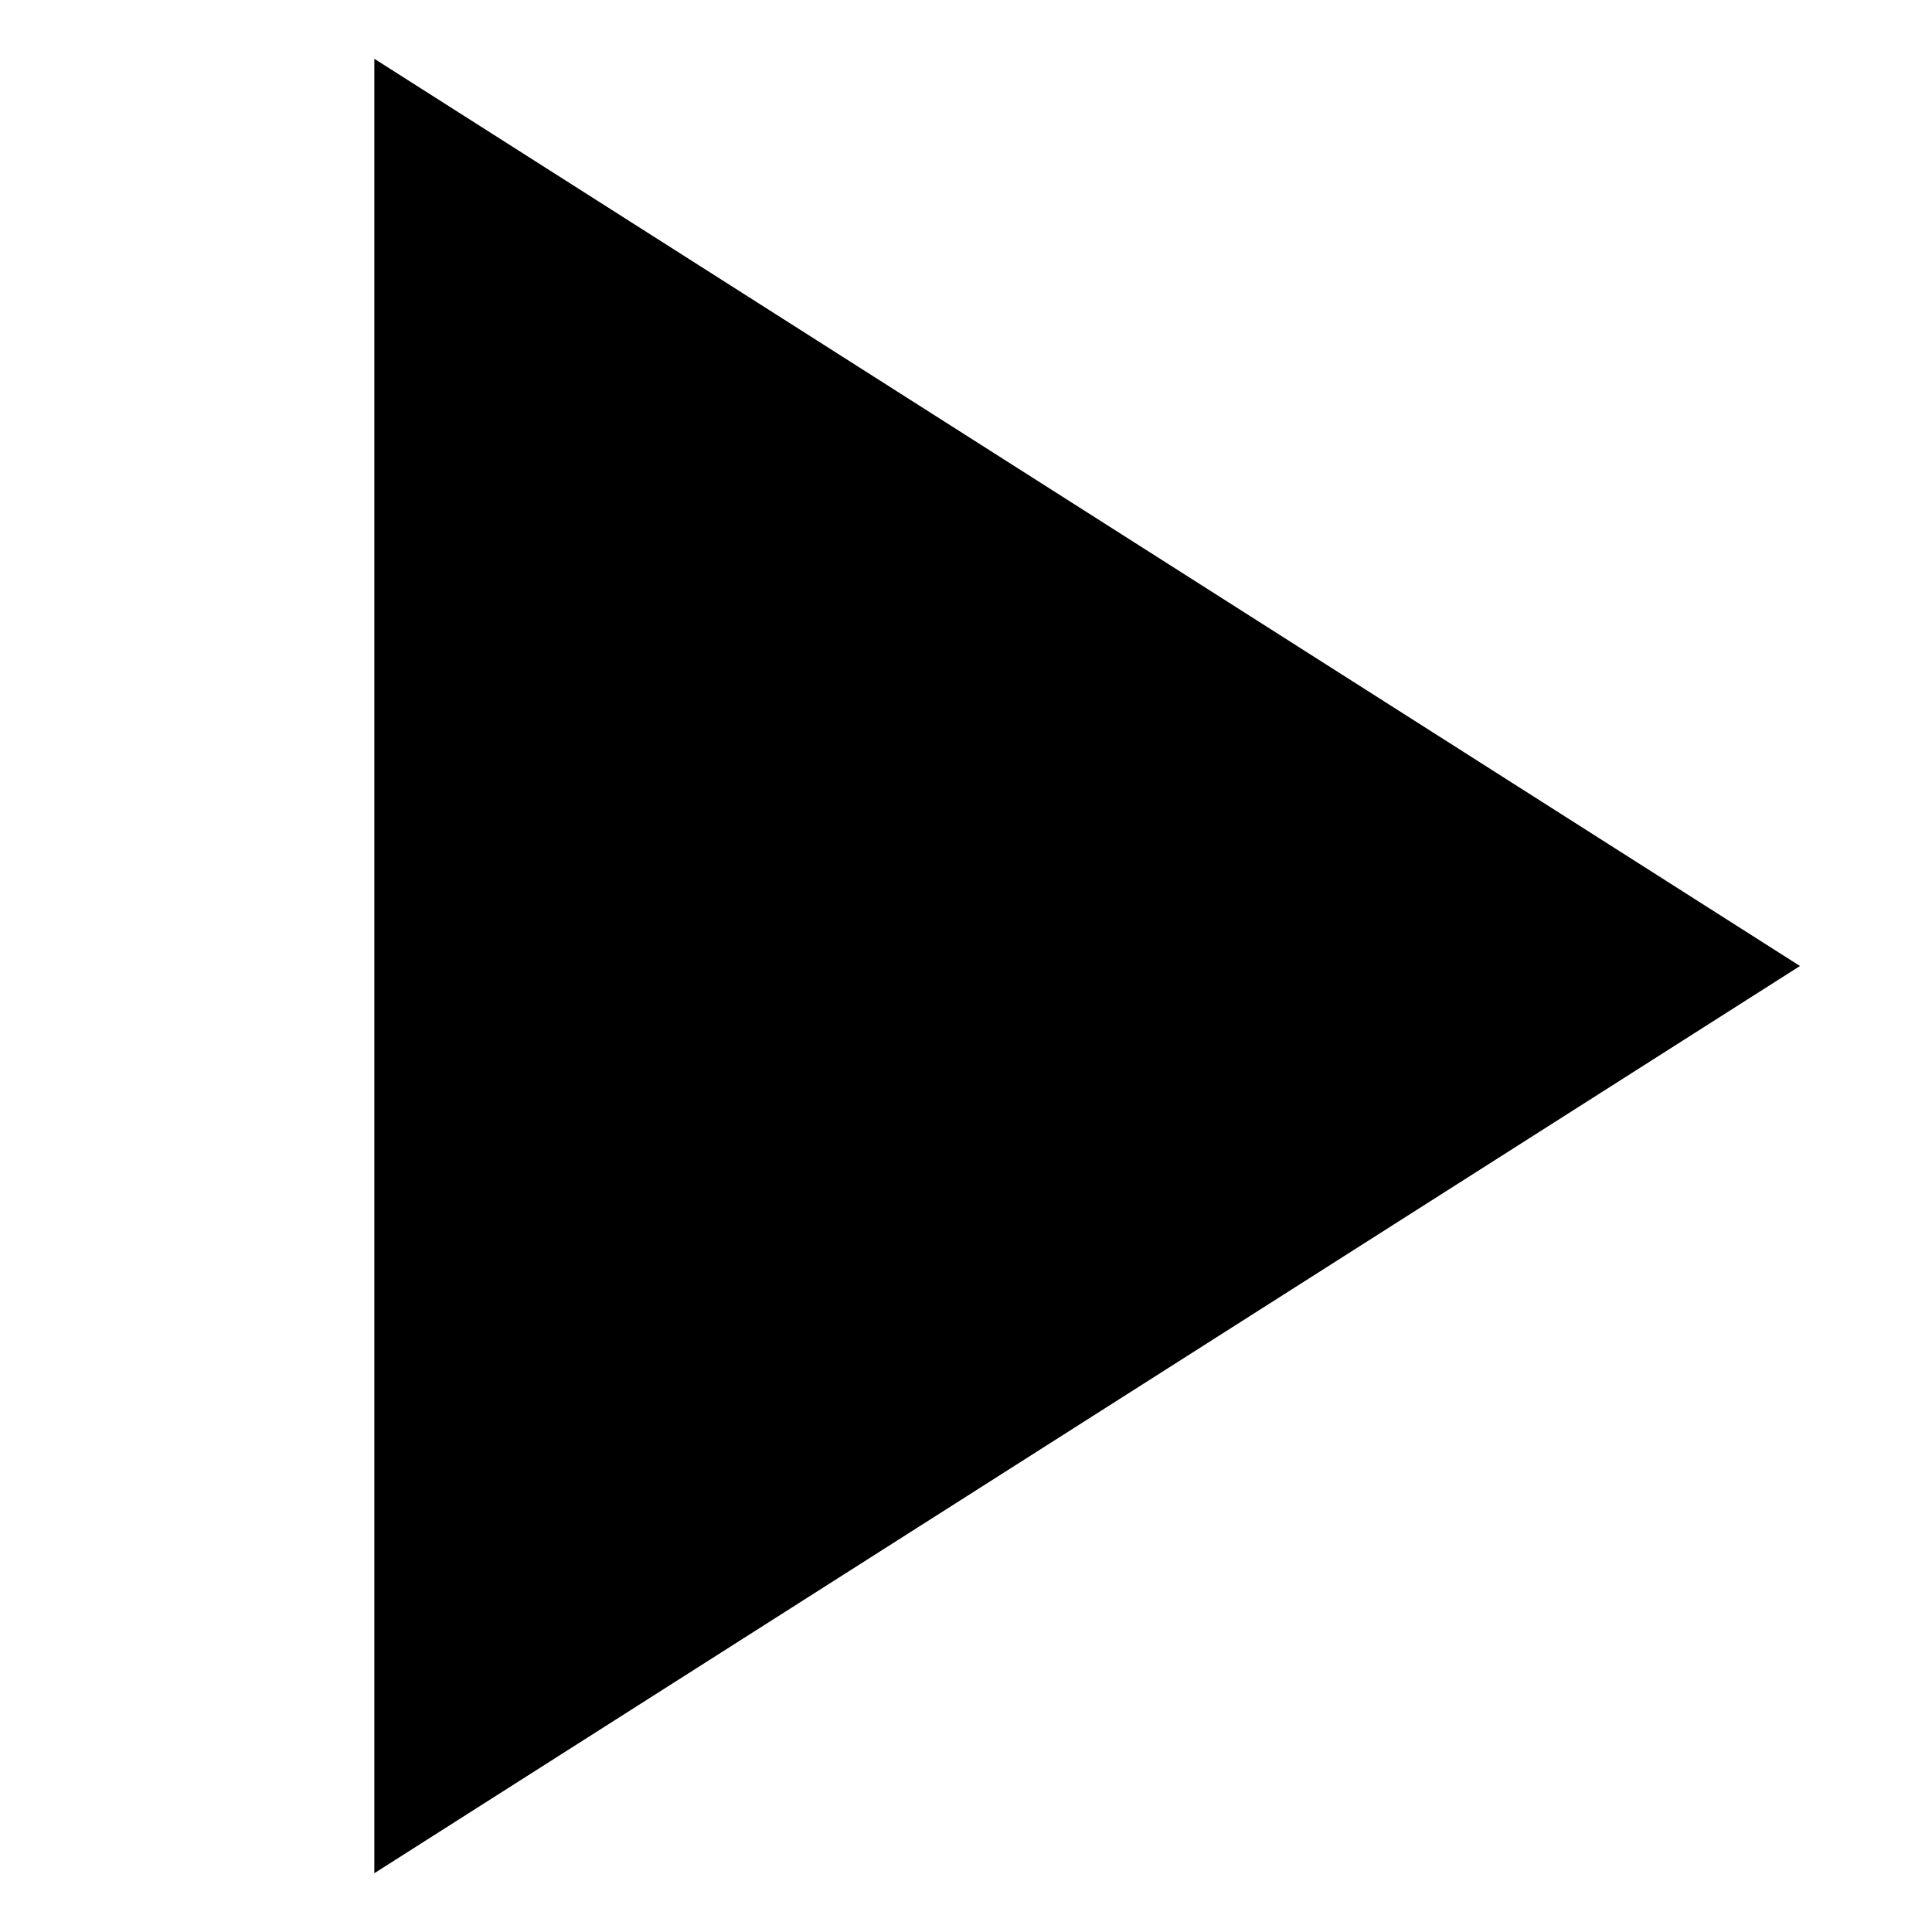
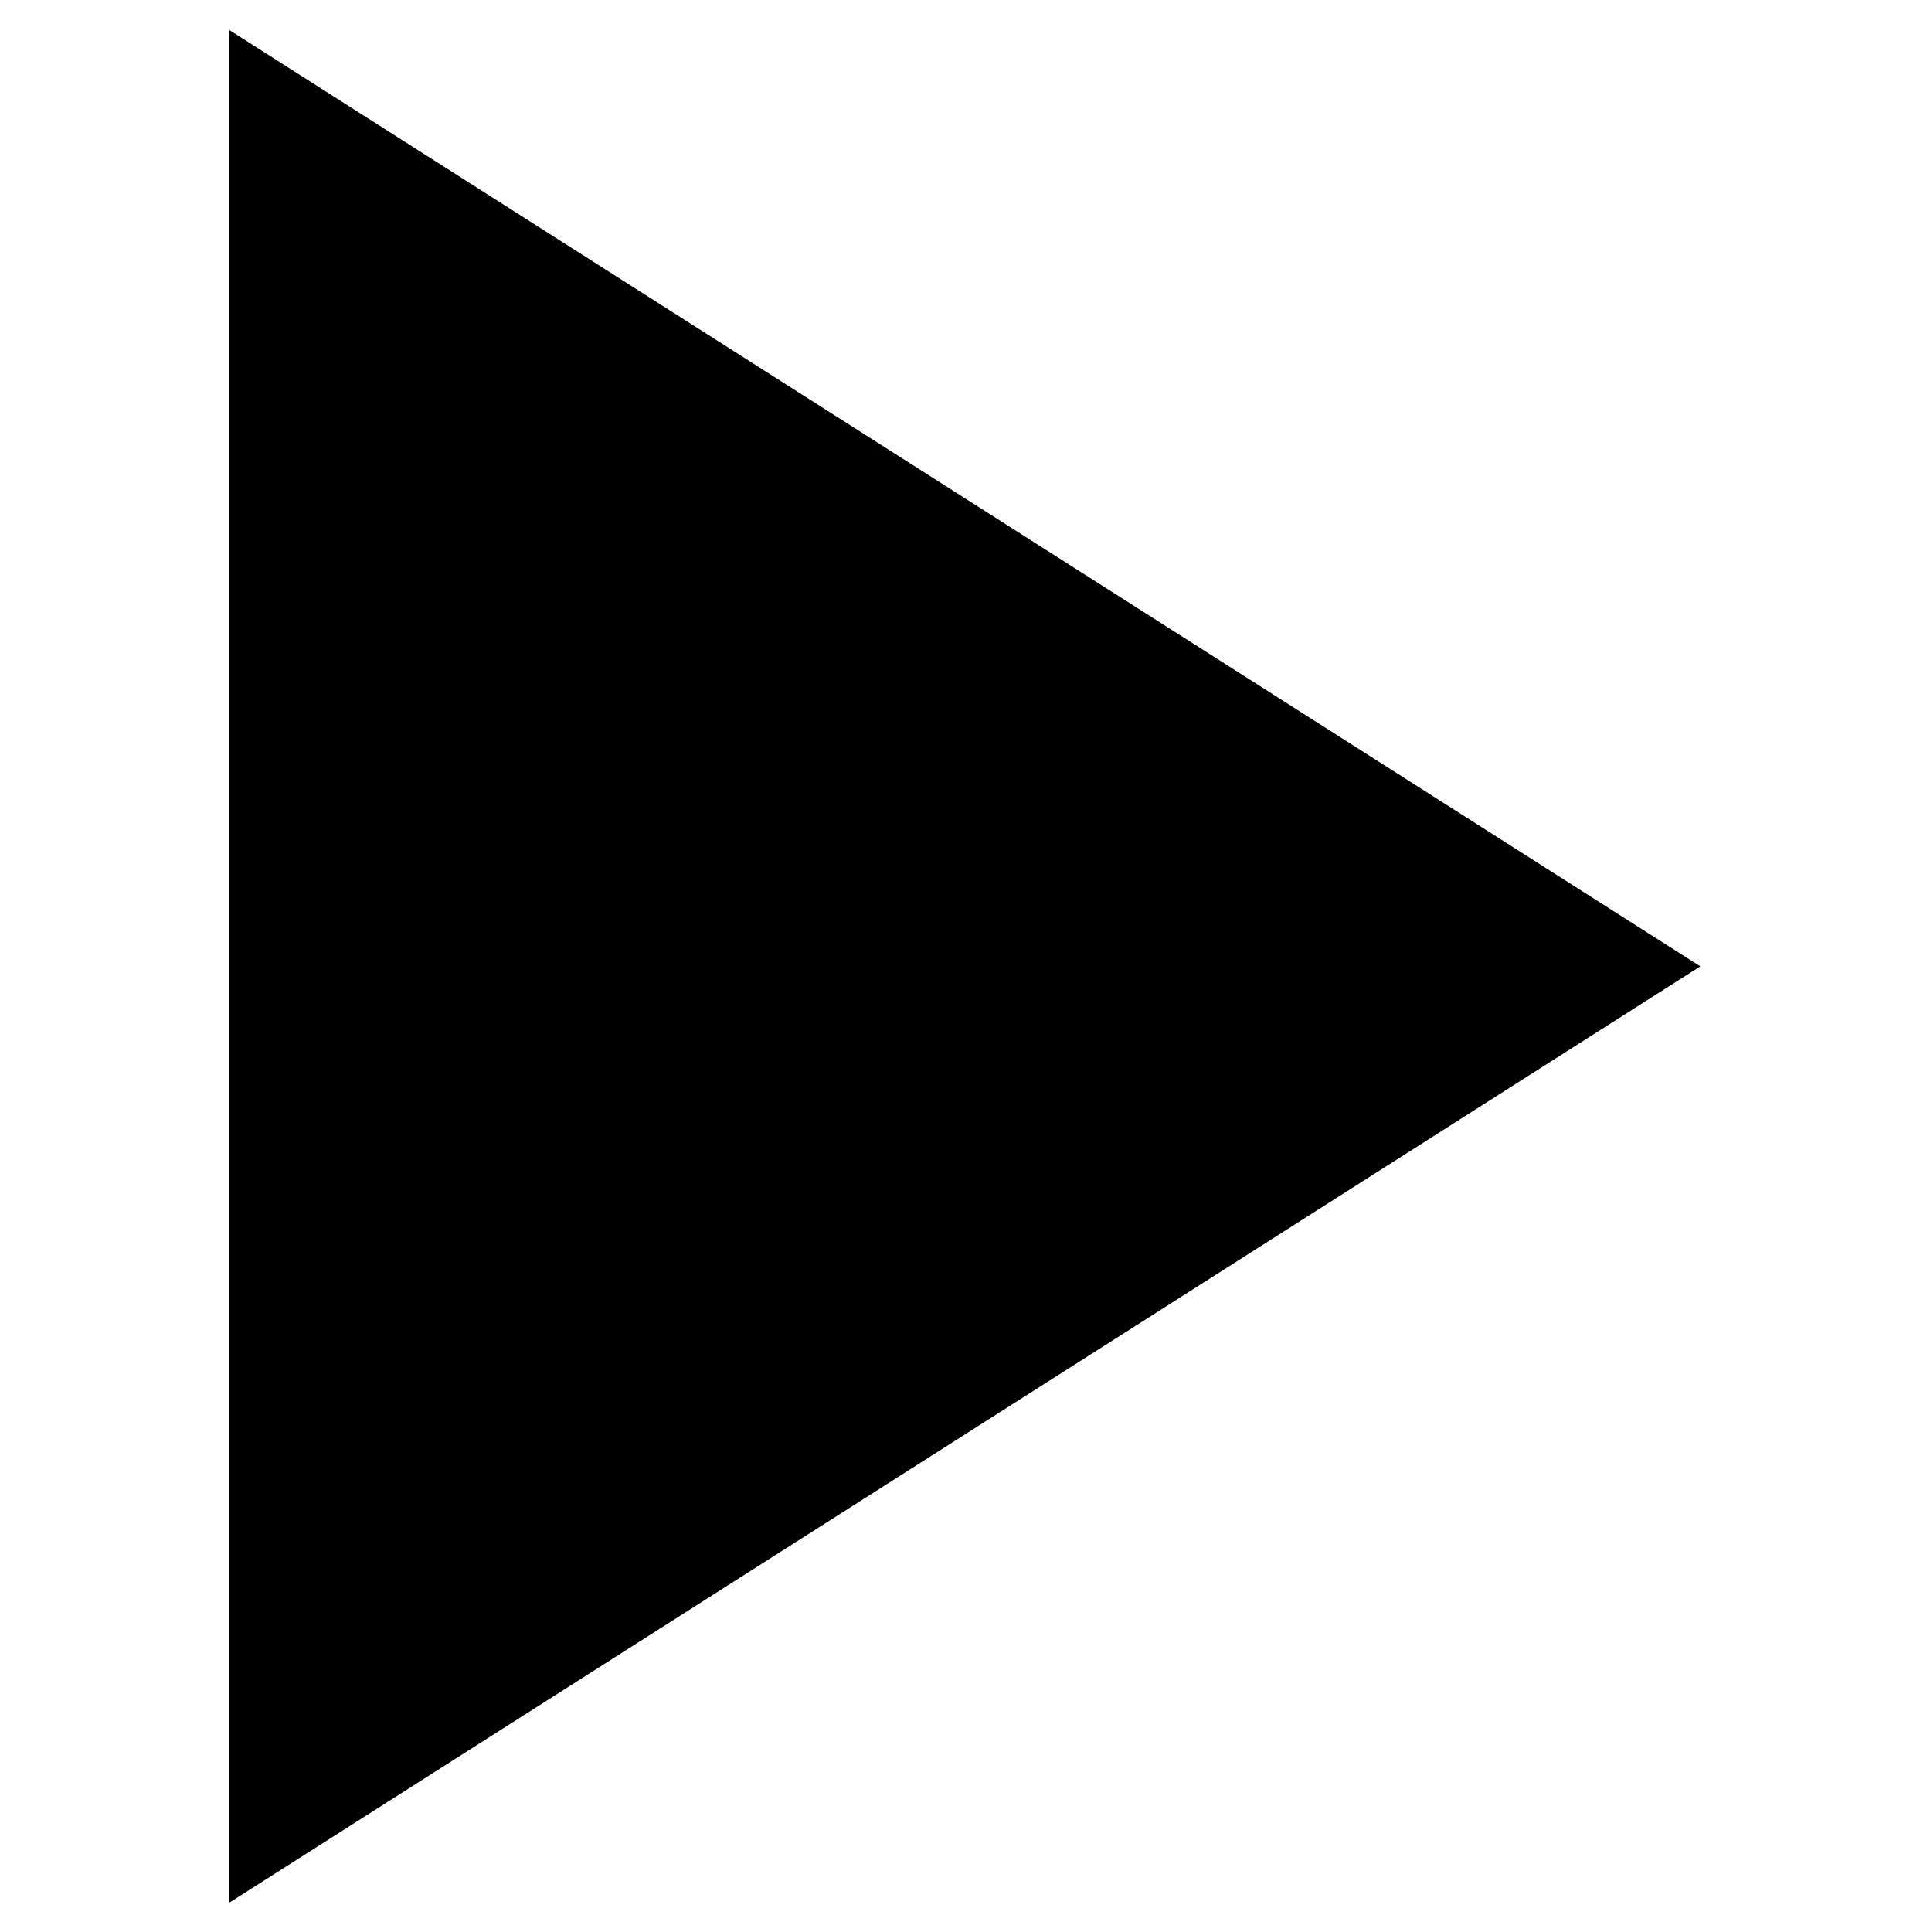
- <svg xmlns="http://www.w3.org/2000/svg" id="Layer_2" data-name="Layer 2" viewBox="0 0 24 24">
-   <defs>
-     <style>
-       .cls-1 {
-         fill: none;
-       }
-     </style>
-   </defs>
-   <g id="Layer_1-2" data-name="Layer 1">
-     <path class="cls-1" d="m0,0h24v24H0V0Z" />
-     <path d="m4.65.73v22.54l17.71-11.27L4.65.73Z" />
+ <svg xmlns="http://www.w3.org/2000/svg" width="100%" height="100%" viewBox="0 0 4167 4171" version="1.1" xml:space="preserve" style="fill-rule:evenodd;clip-rule:evenodd;stroke-linejoin:round;stroke-miterlimit:2;">
+   <rect id="play_arrow" x="0" y="2.941" width="4166.67" height="4166.67" style="fill:none;" />
+   <clipPath id="_clip1">
+     <rect x="0" y="2.941" width="4166.67" height="4166.67" />
+   </clipPath>
+   <g clip-path="url(#_clip1)">
+     <rect x="0" y="2.941" width="4166.67" height="4166.67" style="fill:none;" />
+     <clipPath id="_clip2">
+       <rect id="play_arrow.svg" x="61.774" y="64.715" width="4043.12" height="4043.12" />
+     </clipPath>
+     <g clip-path="url(#_clip2)">
+       <g id="Layer_1-2">
+         <path d="M494.965,64.715l0,4043.12l3176.74,-2021.56l-3176.74,-2021.56Z" style="fill-rule:nonzero;" />
+       </g>
+     </g>
  </g>
</svg>
